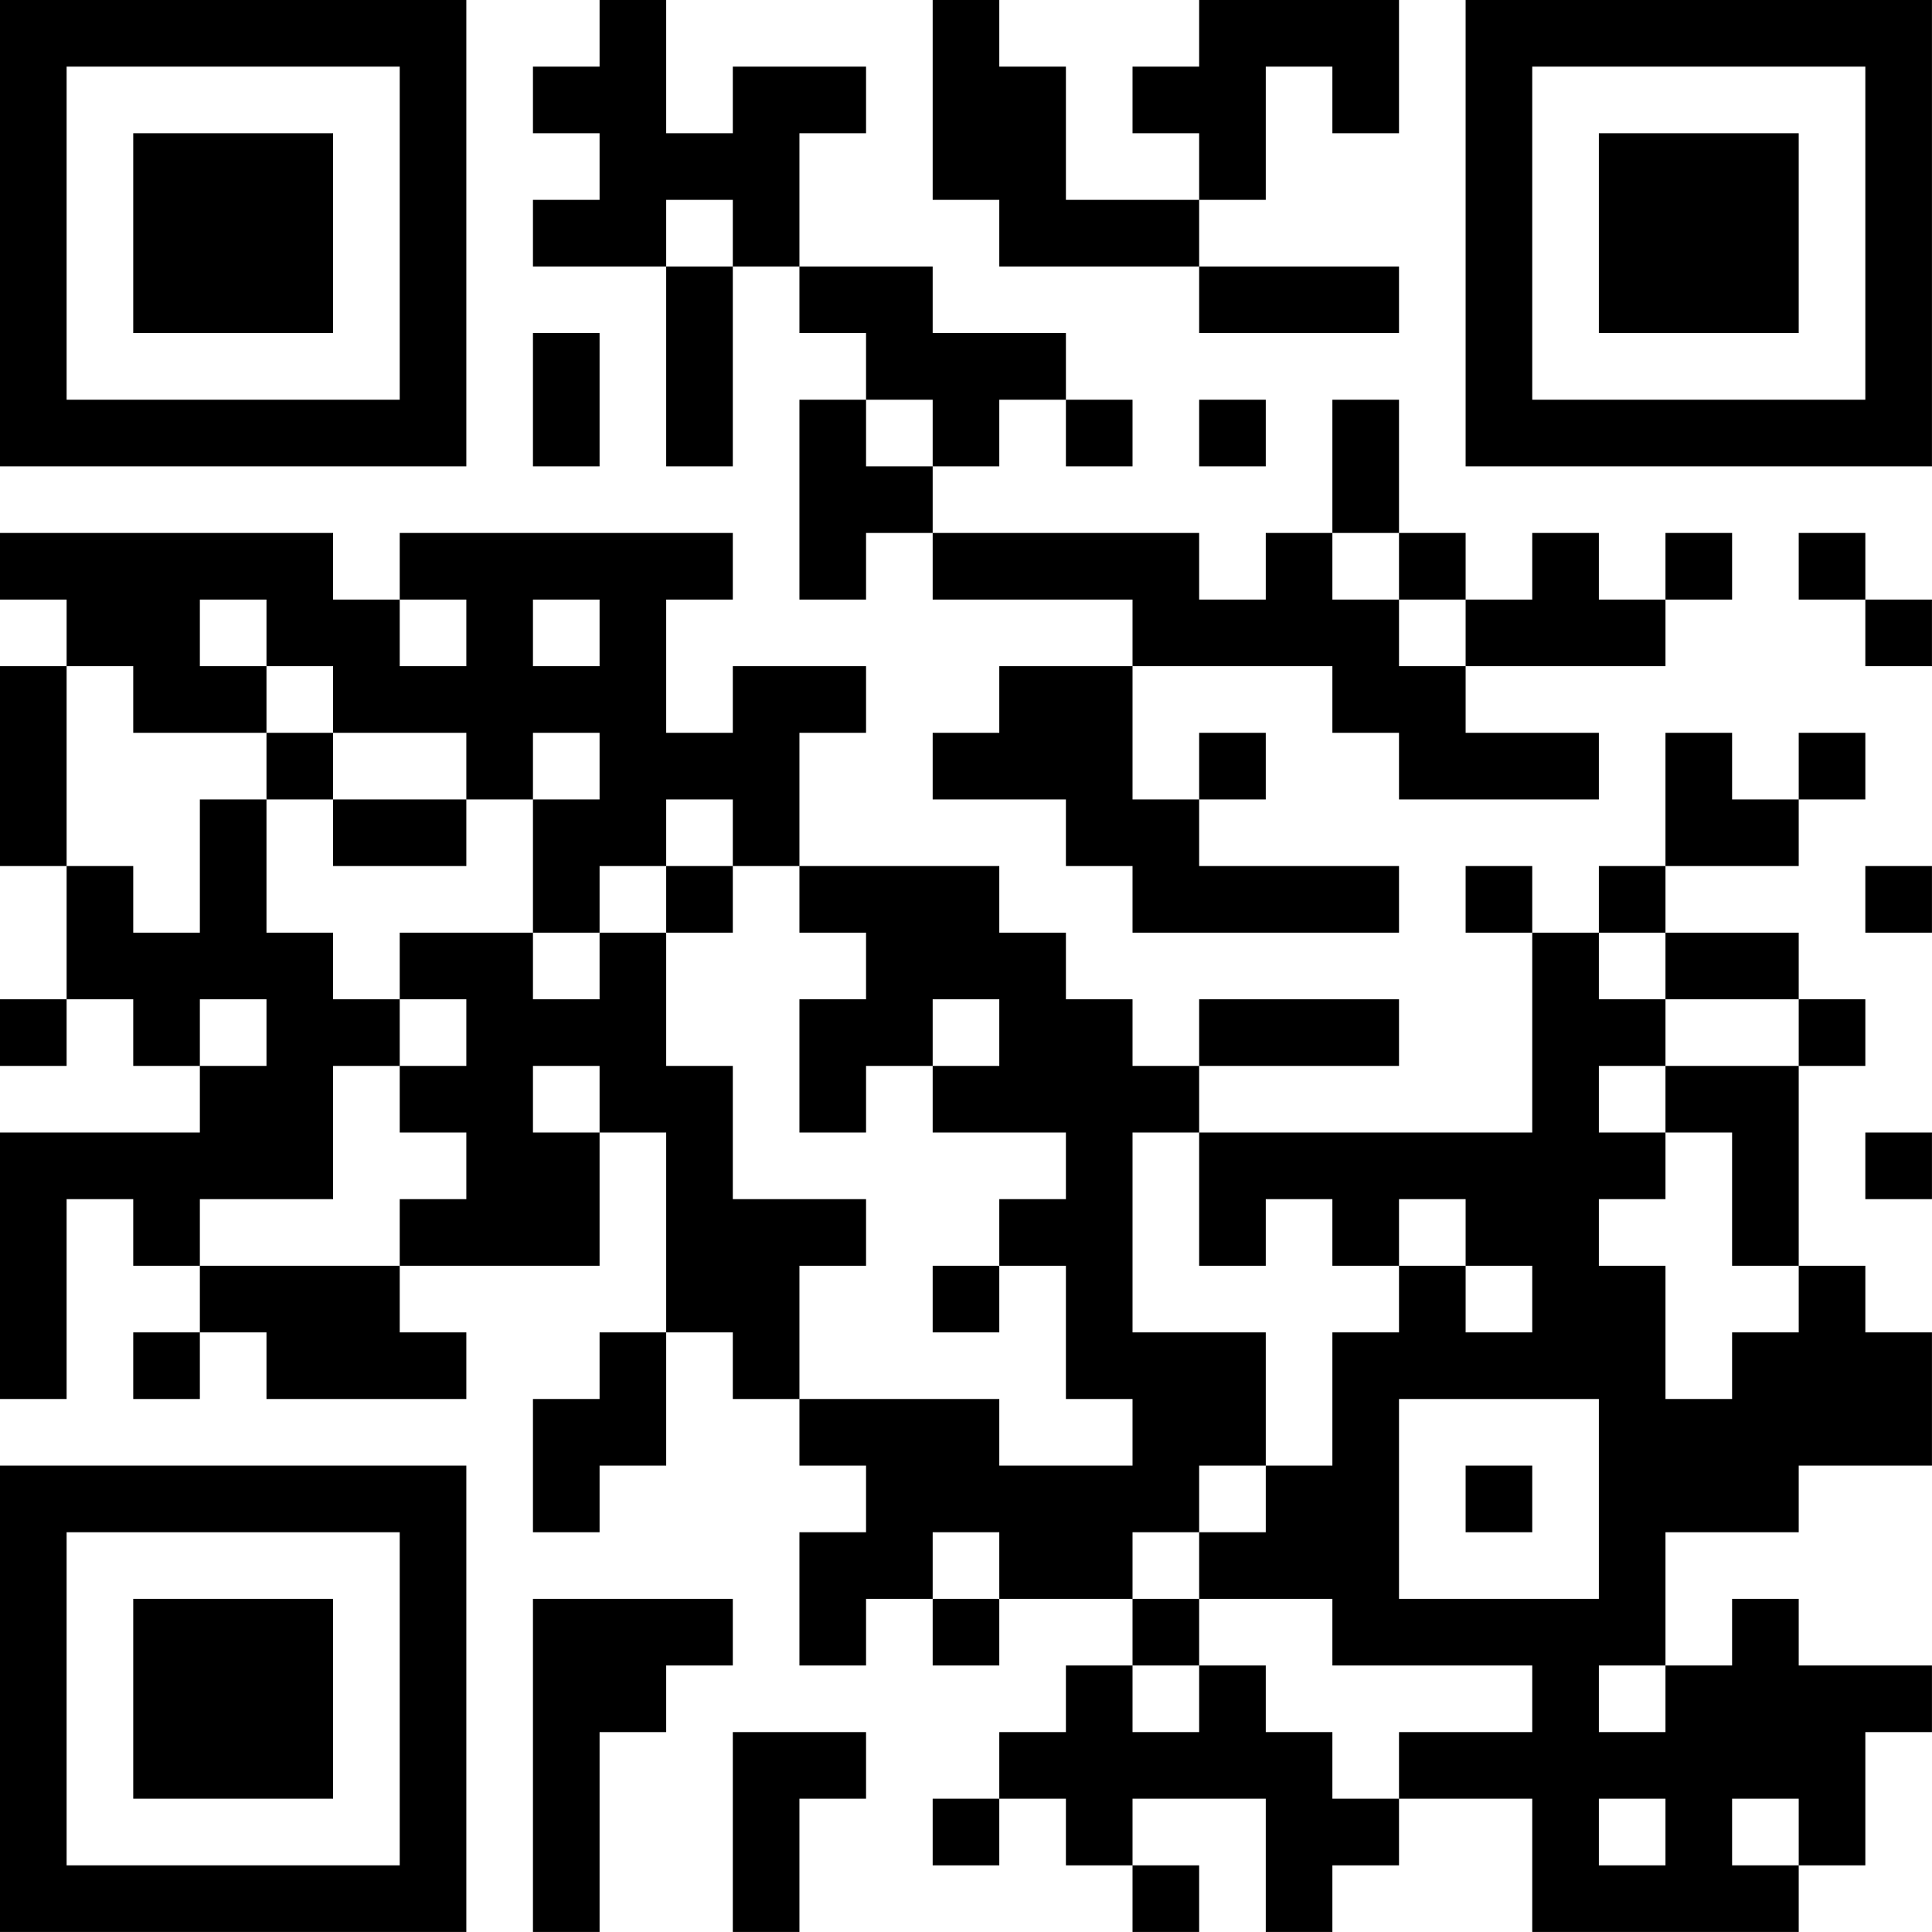
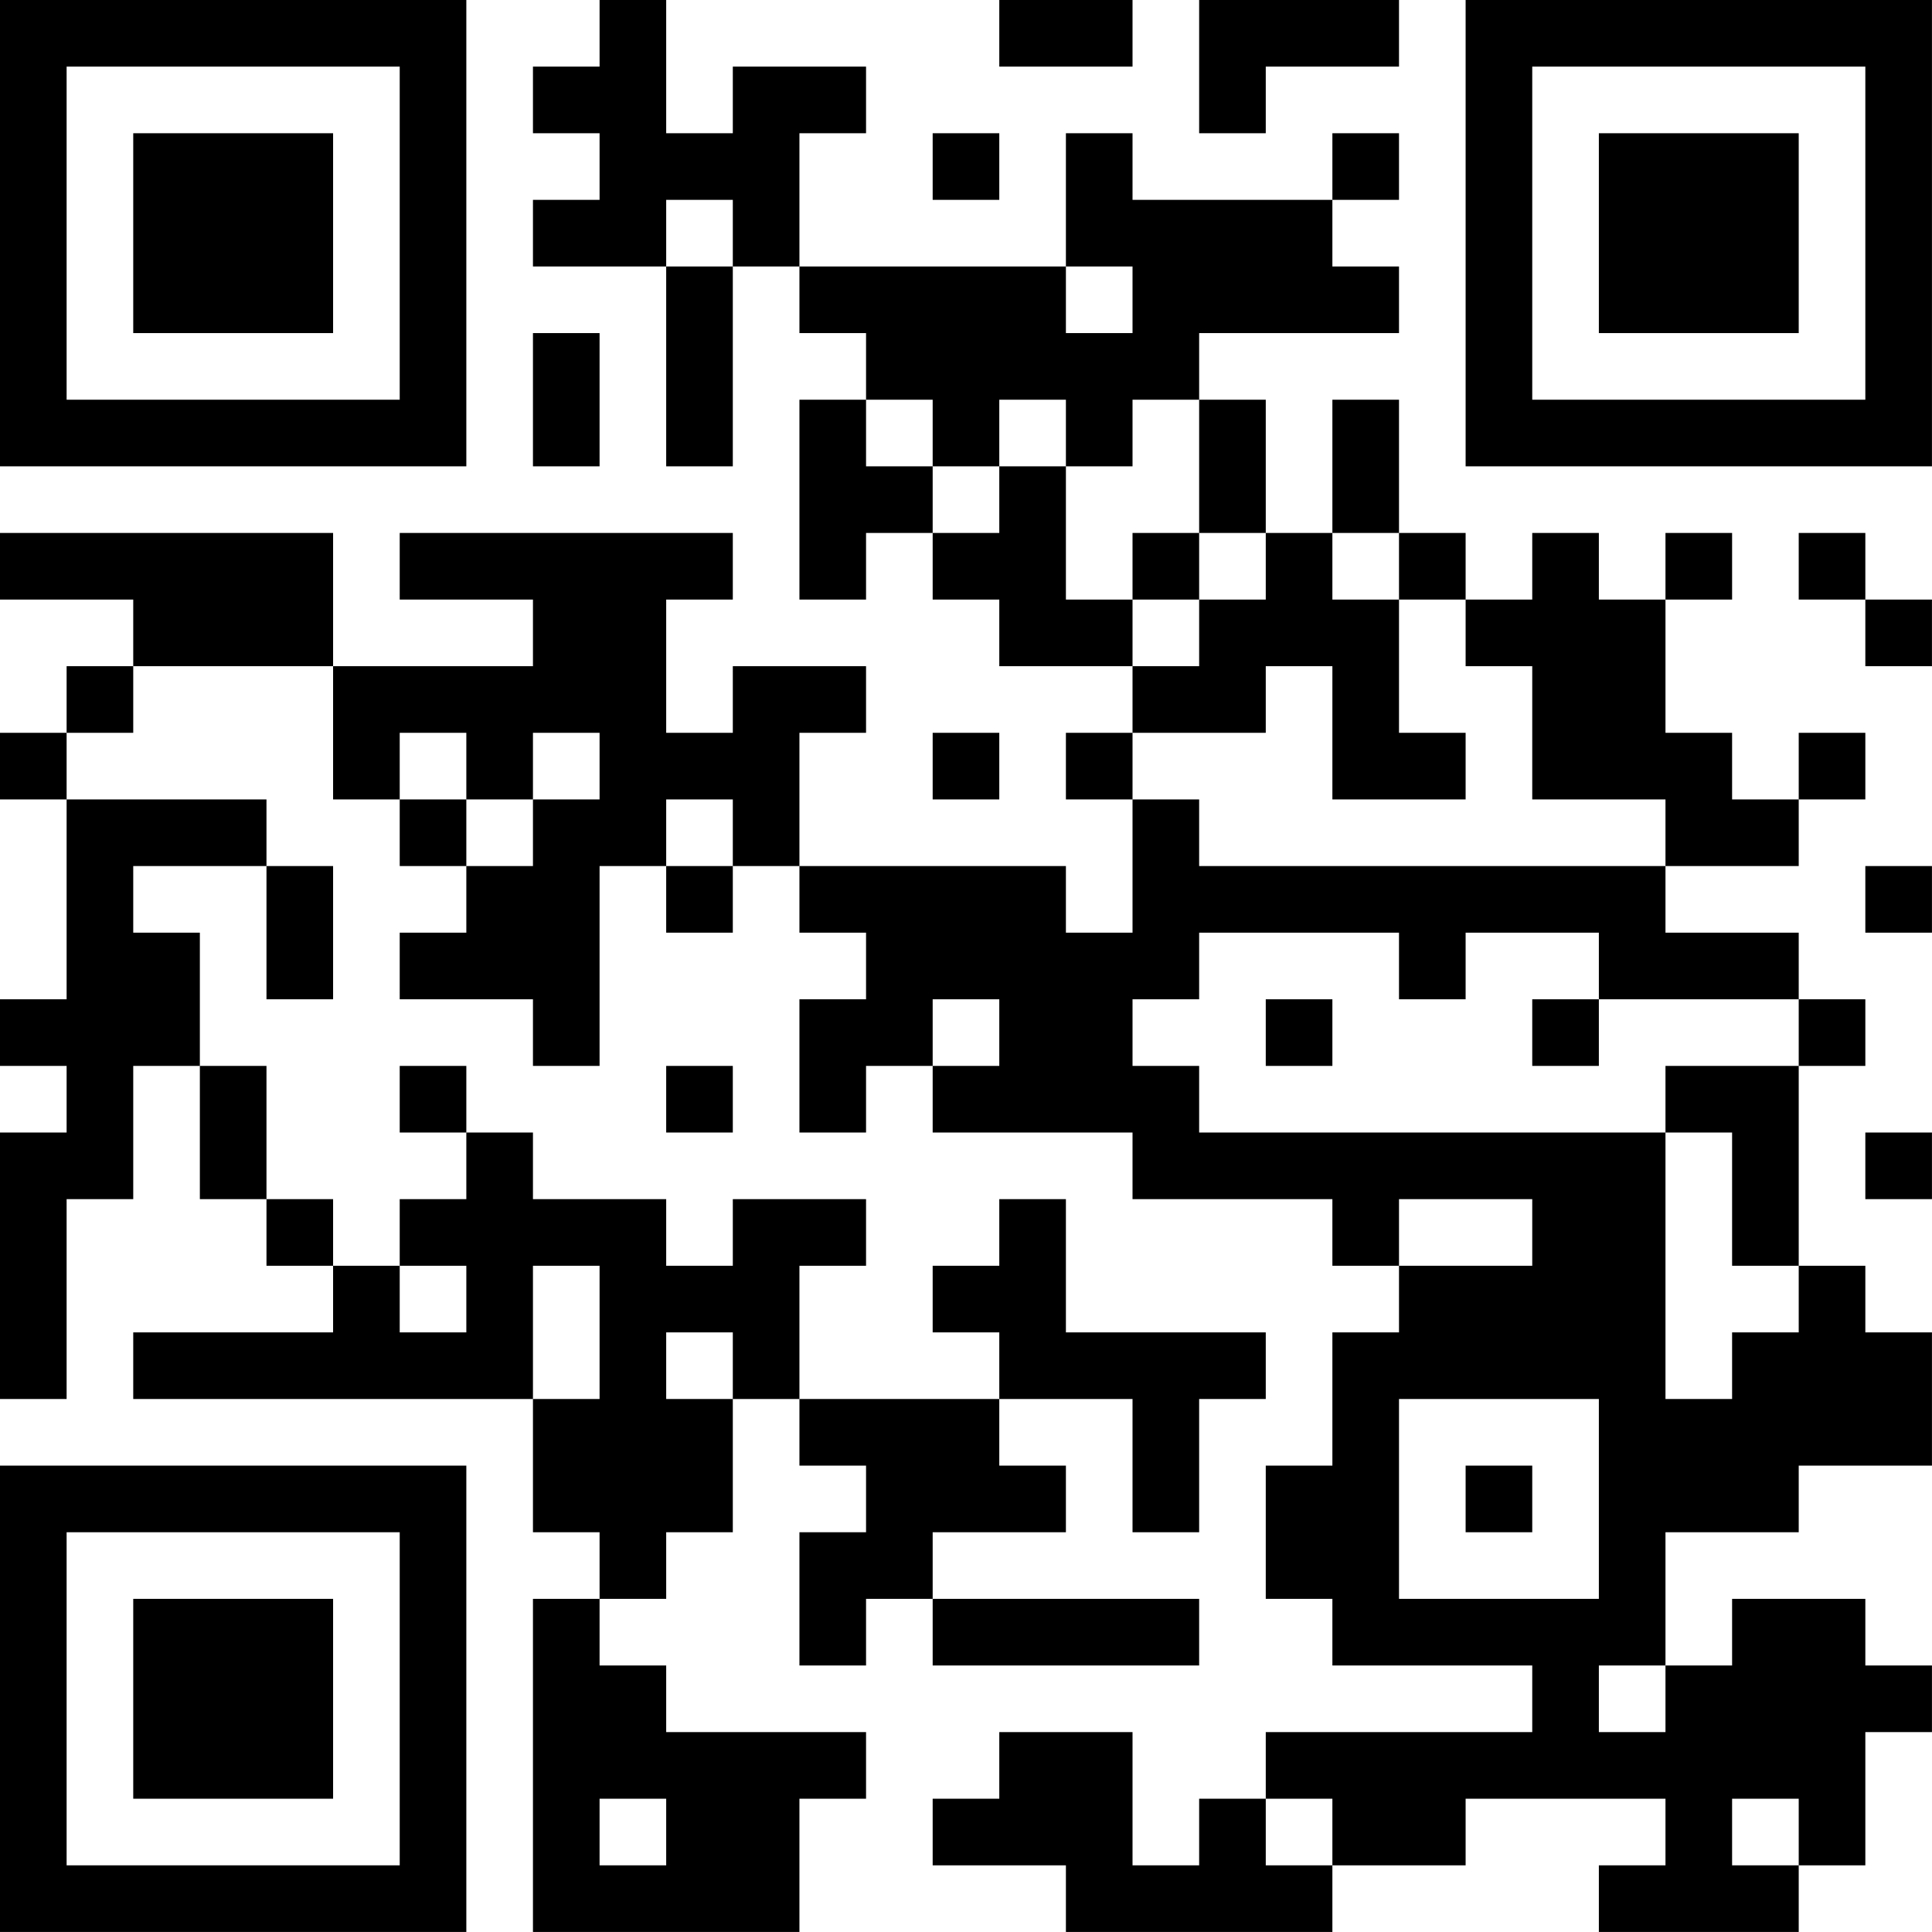
<svg xmlns="http://www.w3.org/2000/svg" version="1.1" width="500" height="500" viewBox="0 0 500 500">
  <rect x="0" y="0" width="500" height="500" fill="#ffffff" />
  <g transform="scale(17.241)">
    <g transform="translate(0,0)">
-       <path fill-rule="evenodd" d="M9 0L9 1L8 1L8 2L9 2L9 3L8 3L8 4L10 4L10 7L11 7L11 4L12 4L12 5L13 5L13 6L12 6L12 9L13 9L13 8L14 8L14 9L17 9L17 10L15 10L15 11L14 11L14 12L16 12L16 13L17 13L17 14L21 14L21 13L18 13L18 12L19 12L19 11L18 11L18 12L17 12L17 10L20 10L20 11L21 11L21 12L24 12L24 11L22 11L22 10L25 10L25 9L26 9L26 8L25 8L25 9L24 9L24 8L23 8L23 9L22 9L22 8L21 8L21 6L20 6L20 8L19 8L19 9L18 9L18 8L14 8L14 7L15 7L15 6L16 6L16 7L17 7L17 6L16 6L16 5L14 5L14 4L12 4L12 2L13 2L13 1L11 1L11 2L10 2L10 0ZM14 0L14 3L15 3L15 4L18 4L18 5L21 5L21 4L18 4L18 3L19 3L19 1L20 1L20 2L21 2L21 0L18 0L18 1L17 1L17 2L18 2L18 3L16 3L16 1L15 1L15 0ZM10 3L10 4L11 4L11 3ZM8 5L8 7L9 7L9 5ZM13 6L13 7L14 7L14 6ZM18 6L18 7L19 7L19 6ZM0 8L0 9L1 9L1 10L0 10L0 13L1 13L1 15L0 15L0 16L1 16L1 15L2 15L2 16L3 16L3 17L0 17L0 21L1 21L1 18L2 18L2 19L3 19L3 20L2 20L2 21L3 21L3 20L4 20L4 21L7 21L7 20L6 20L6 19L9 19L9 17L10 17L10 20L9 20L9 21L8 21L8 23L9 23L9 22L10 22L10 20L11 20L11 21L12 21L12 22L13 22L13 23L12 23L12 25L13 25L13 24L14 24L14 25L15 25L15 24L17 24L17 25L16 25L16 26L15 26L15 27L14 27L14 28L15 28L15 27L16 27L16 28L17 28L17 29L18 29L18 28L17 28L17 27L19 27L19 29L20 29L20 28L21 28L21 27L23 27L23 29L27 29L27 28L28 28L28 26L29 26L29 25L27 25L27 24L26 24L26 25L25 25L25 23L27 23L27 22L29 22L29 20L28 20L28 19L27 19L27 16L28 16L28 15L27 15L27 14L25 14L25 13L27 13L27 12L28 12L28 11L27 11L27 12L26 12L26 11L25 11L25 13L24 13L24 14L23 14L23 13L22 13L22 14L23 14L23 17L18 17L18 16L21 16L21 15L18 15L18 16L17 16L17 15L16 15L16 14L15 14L15 13L12 13L12 11L13 11L13 10L11 10L11 11L10 11L10 9L11 9L11 8L6 8L6 9L5 9L5 8ZM20 8L20 9L21 9L21 10L22 10L22 9L21 9L21 8ZM27 8L27 9L28 9L28 10L29 10L29 9L28 9L28 8ZM3 9L3 10L4 10L4 11L2 11L2 10L1 10L1 13L2 13L2 14L3 14L3 12L4 12L4 14L5 14L5 15L6 15L6 16L5 16L5 18L3 18L3 19L6 19L6 18L7 18L7 17L6 17L6 16L7 16L7 15L6 15L6 14L8 14L8 15L9 15L9 14L10 14L10 16L11 16L11 18L13 18L13 19L12 19L12 21L15 21L15 22L17 22L17 21L16 21L16 19L15 19L15 18L16 18L16 17L14 17L14 16L15 16L15 15L14 15L14 16L13 16L13 17L12 17L12 15L13 15L13 14L12 14L12 13L11 13L11 12L10 12L10 13L9 13L9 14L8 14L8 12L9 12L9 11L8 11L8 12L7 12L7 11L5 11L5 10L4 10L4 9ZM6 9L6 10L7 10L7 9ZM8 9L8 10L9 10L9 9ZM4 11L4 12L5 12L5 13L7 13L7 12L5 12L5 11ZM10 13L10 14L11 14L11 13ZM28 13L28 14L29 14L29 13ZM24 14L24 15L25 15L25 16L24 16L24 17L25 17L25 18L24 18L24 19L25 19L25 21L26 21L26 20L27 20L27 19L26 19L26 17L25 17L25 16L27 16L27 15L25 15L25 14ZM3 15L3 16L4 16L4 15ZM8 16L8 17L9 17L9 16ZM17 17L17 20L19 20L19 22L18 22L18 23L17 23L17 24L18 24L18 25L17 25L17 26L18 26L18 25L19 25L19 26L20 26L20 27L21 27L21 26L23 26L23 25L20 25L20 24L18 24L18 23L19 23L19 22L20 22L20 20L21 20L21 19L22 19L22 20L23 20L23 19L22 19L22 18L21 18L21 19L20 19L20 18L19 18L19 19L18 19L18 17ZM28 17L28 18L29 18L29 17ZM14 19L14 20L15 20L15 19ZM21 21L21 24L24 24L24 21ZM22 22L22 23L23 23L23 22ZM14 23L14 24L15 24L15 23ZM8 24L8 29L9 29L9 26L10 26L10 25L11 25L11 24ZM24 25L24 26L25 26L25 25ZM11 26L11 29L12 29L12 27L13 27L13 26ZM24 27L24 28L25 28L25 27ZM26 27L26 28L27 28L27 27ZM0 0L0 7L7 7L7 0ZM1 1L1 6L6 6L6 1ZM2 2L2 5L5 5L5 2ZM22 0L22 7L29 7L29 0ZM23 1L23 6L28 6L28 1ZM24 2L24 5L27 5L27 2ZM0 22L0 29L7 29L7 22ZM1 23L1 28L6 28L6 23ZM2 24L2 27L5 27L5 24Z" fill="#000000" />
+       <path fill-rule="evenodd" d="M9 0L9 1L8 1L8 2L9 2L9 3L8 3L8 4L10 4L10 7L11 7L11 4L12 4L12 5L13 5L13 6L12 6L12 9L13 9L13 8L14 8L14 9L15 9L15 10L17 10L17 11L16 11L16 12L17 12L17 14L16 14L16 13L12 13L12 11L13 11L13 10L11 10L11 11L10 11L10 9L11 9L11 8L6 8L6 9L8 9L8 10L5 10L5 8L0 8L0 9L2 9L2 10L1 10L1 11L0 11L0 12L1 12L1 15L0 15L0 16L1 16L1 17L0 17L0 21L1 21L1 18L2 18L2 16L3 16L3 18L4 18L4 19L5 19L5 20L2 20L2 21L8 21L8 23L9 23L9 24L8 24L8 29L12 29L12 27L13 27L13 26L10 26L10 25L9 25L9 24L10 24L10 23L11 23L11 21L12 21L12 22L13 22L13 23L12 23L12 25L13 25L13 24L14 24L14 25L18 25L18 24L14 24L14 23L16 23L16 22L15 22L15 21L17 21L17 23L18 23L18 21L19 21L19 20L16 20L16 18L15 18L15 19L14 19L14 20L15 20L15 21L12 21L12 19L13 19L13 18L11 18L11 19L10 19L10 18L8 18L8 17L7 17L7 16L6 16L6 17L7 17L7 18L6 18L6 19L5 19L5 18L4 18L4 16L3 16L3 14L2 14L2 13L4 13L4 15L5 15L5 13L4 13L4 12L1 12L1 11L2 11L2 10L5 10L5 12L6 12L6 13L7 13L7 14L6 14L6 15L8 15L8 16L9 16L9 13L10 13L10 14L11 14L11 13L12 13L12 14L13 14L13 15L12 15L12 17L13 17L13 16L14 16L14 17L17 17L17 18L20 18L20 19L21 19L21 20L20 20L20 22L19 22L19 24L20 24L20 25L23 25L23 26L19 26L19 27L18 27L18 28L17 28L17 26L15 26L15 27L14 27L14 28L16 28L16 29L20 29L20 28L22 28L22 27L25 27L25 28L24 28L24 29L27 29L27 28L28 28L28 26L29 26L29 25L28 25L28 24L26 24L26 25L25 25L25 23L27 23L27 22L29 22L29 20L28 20L28 19L27 19L27 16L28 16L28 15L27 15L27 14L25 14L25 13L27 13L27 12L28 12L28 11L27 11L27 12L26 12L26 11L25 11L25 9L26 9L26 8L25 8L25 9L24 9L24 8L23 8L23 9L22 9L22 8L21 8L21 6L20 6L20 8L19 8L19 6L18 6L18 5L21 5L21 4L20 4L20 3L21 3L21 2L20 2L20 3L17 3L17 2L16 2L16 4L12 4L12 2L13 2L13 1L11 1L11 2L10 2L10 0ZM15 0L15 1L17 1L17 0ZM18 0L18 2L19 2L19 1L21 1L21 0ZM14 2L14 3L15 3L15 2ZM10 3L10 4L11 4L11 3ZM16 4L16 5L17 5L17 4ZM8 5L8 7L9 7L9 5ZM13 6L13 7L14 7L14 8L15 8L15 7L16 7L16 9L17 9L17 10L18 10L18 9L19 9L19 8L18 8L18 6L17 6L17 7L16 7L16 6L15 6L15 7L14 7L14 6ZM17 8L17 9L18 9L18 8ZM20 8L20 9L21 9L21 11L22 11L22 12L20 12L20 10L19 10L19 11L17 11L17 12L18 12L18 13L25 13L25 12L23 12L23 10L22 10L22 9L21 9L21 8ZM27 8L27 9L28 9L28 10L29 10L29 9L28 9L28 8ZM6 11L6 12L7 12L7 13L8 13L8 12L9 12L9 11L8 11L8 12L7 12L7 11ZM14 11L14 12L15 12L15 11ZM10 12L10 13L11 13L11 12ZM28 13L28 14L29 14L29 13ZM18 14L18 15L17 15L17 16L18 16L18 17L25 17L25 21L26 21L26 20L27 20L27 19L26 19L26 17L25 17L25 16L27 16L27 15L24 15L24 14L22 14L22 15L21 15L21 14ZM14 15L14 16L15 16L15 15ZM19 15L19 16L20 16L20 15ZM23 15L23 16L24 16L24 15ZM10 16L10 17L11 17L11 16ZM28 17L28 18L29 18L29 17ZM21 18L21 19L23 19L23 18ZM6 19L6 20L7 20L7 19ZM8 19L8 21L9 21L9 19ZM10 20L10 21L11 21L11 20ZM21 21L21 24L24 24L24 21ZM22 22L22 23L23 23L23 22ZM24 25L24 26L25 26L25 25ZM9 27L9 28L10 28L10 27ZM19 27L19 28L20 28L20 27ZM26 27L26 28L27 28L27 27ZM0 0L0 7L7 7L7 0ZM1 1L1 6L6 6L6 1ZM2 2L2 5L5 5L5 2ZM22 0L22 7L29 7L29 0ZM23 1L23 6L28 6L28 1ZM24 2L24 5L27 5L27 2ZM0 22L0 29L7 29L7 22ZM1 23L1 28L6 28L6 23ZM2 24L2 27L5 27L5 24Z" fill="#000000" />
    </g>
  </g>
</svg>
